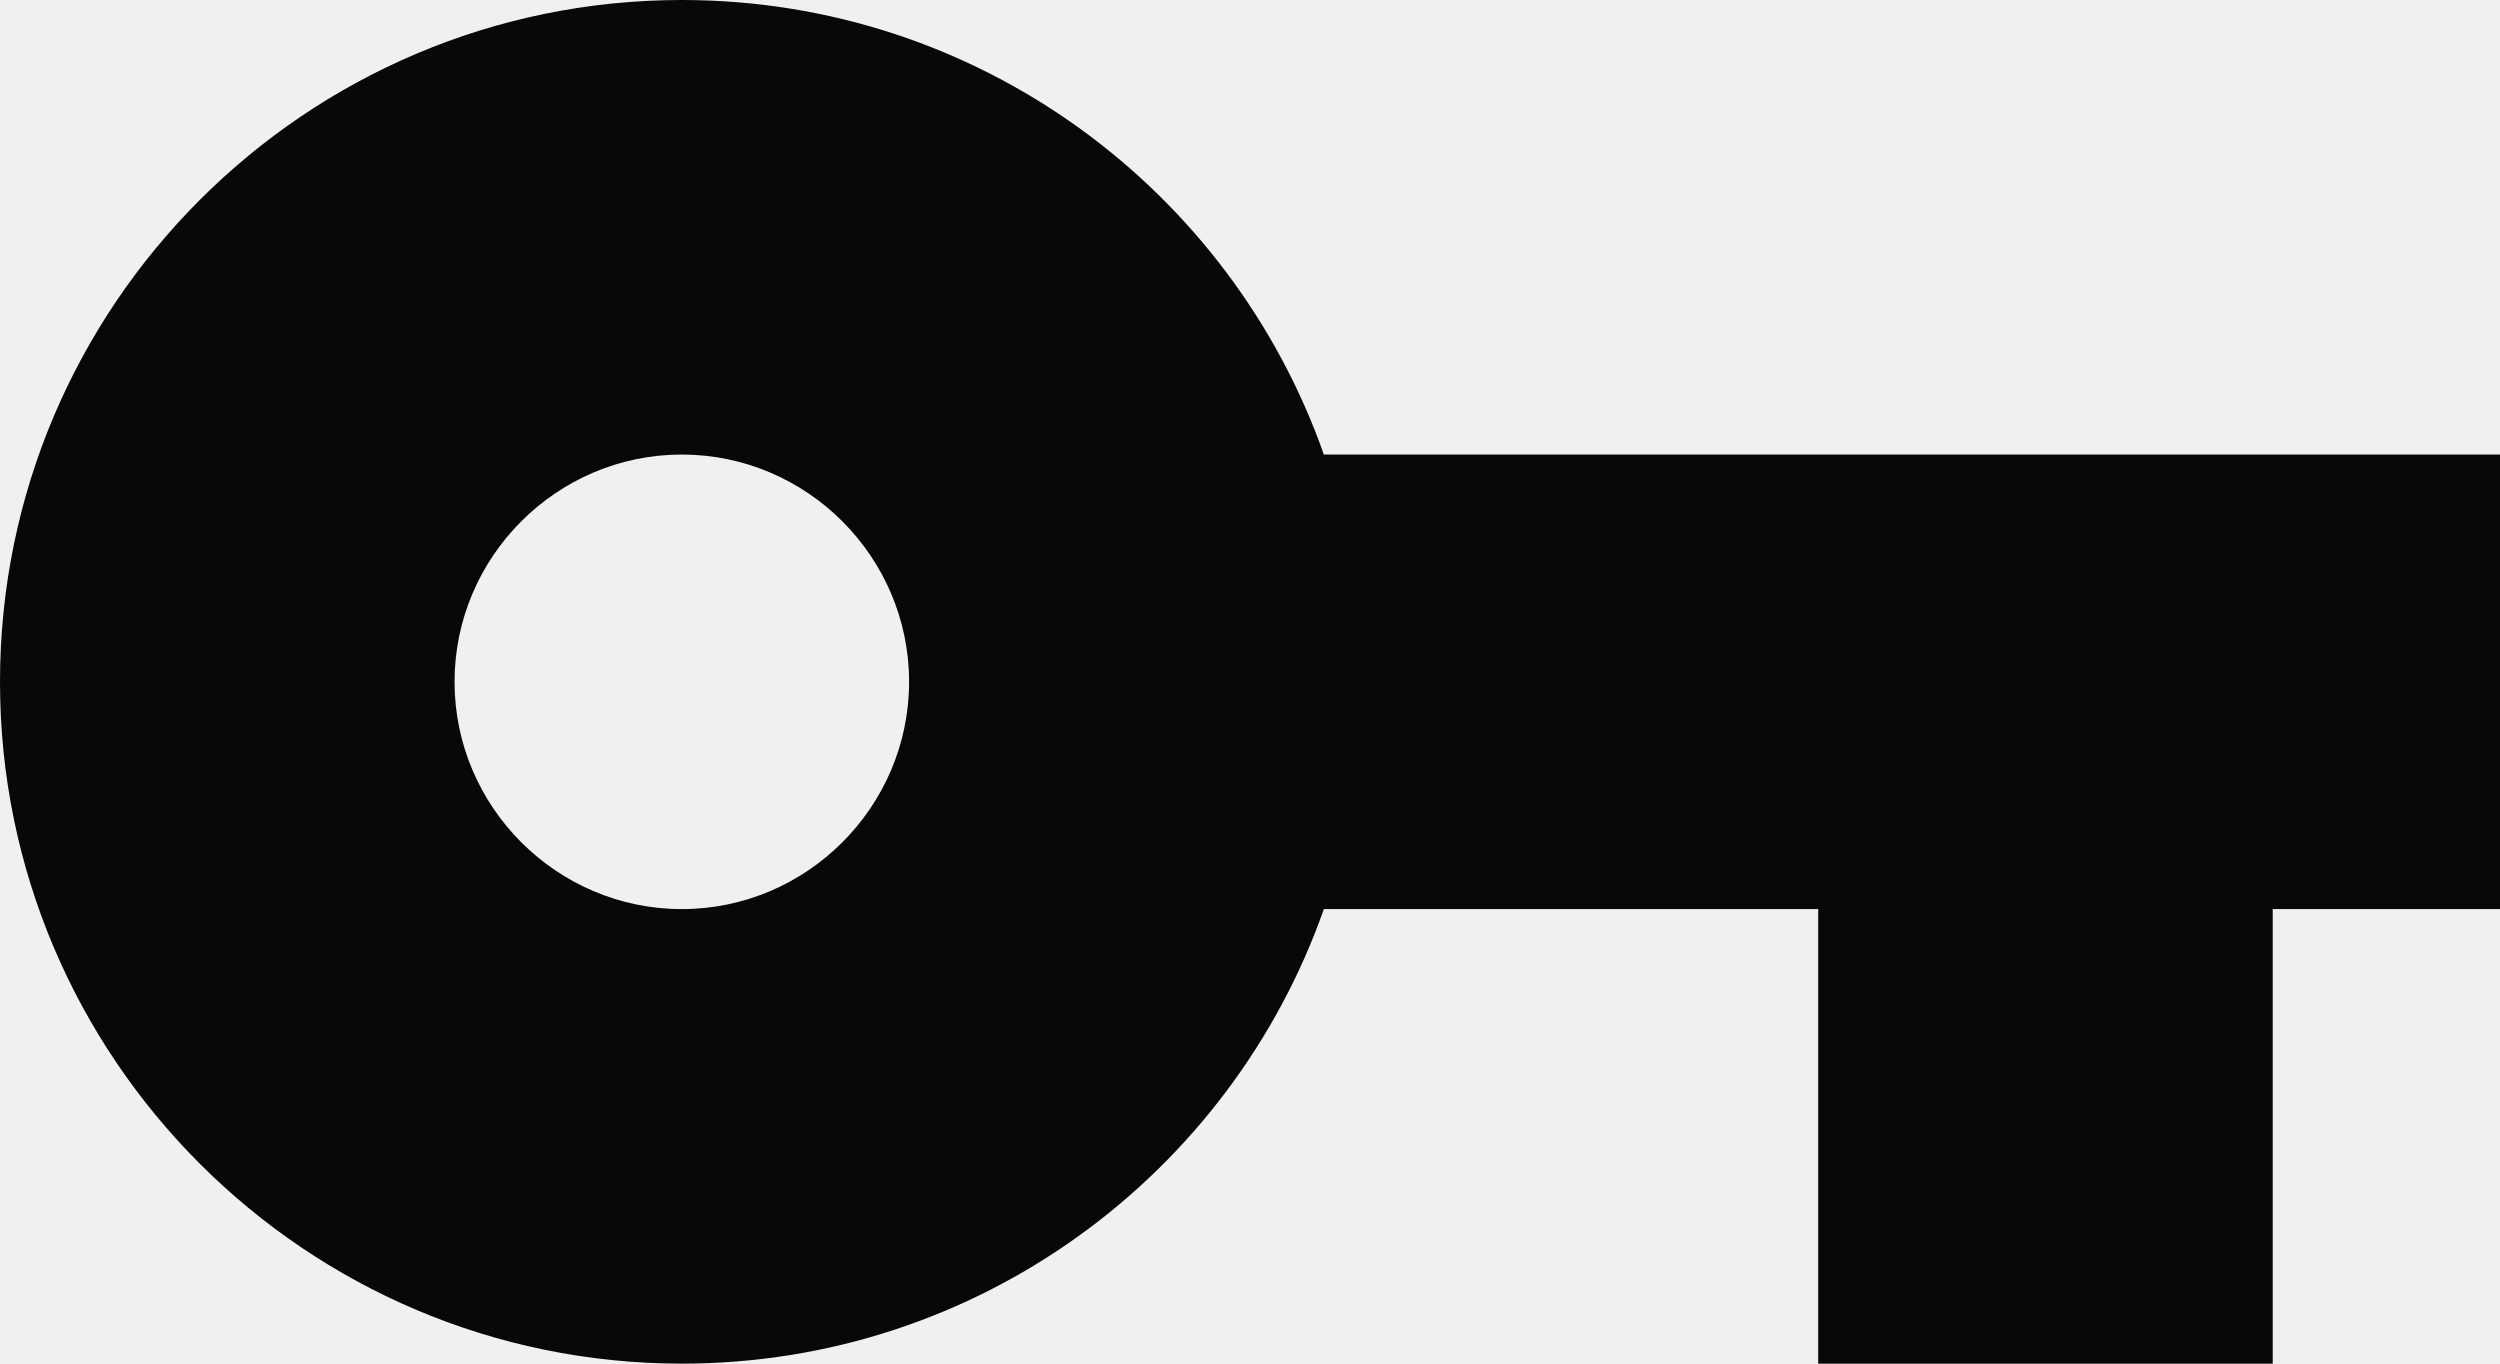
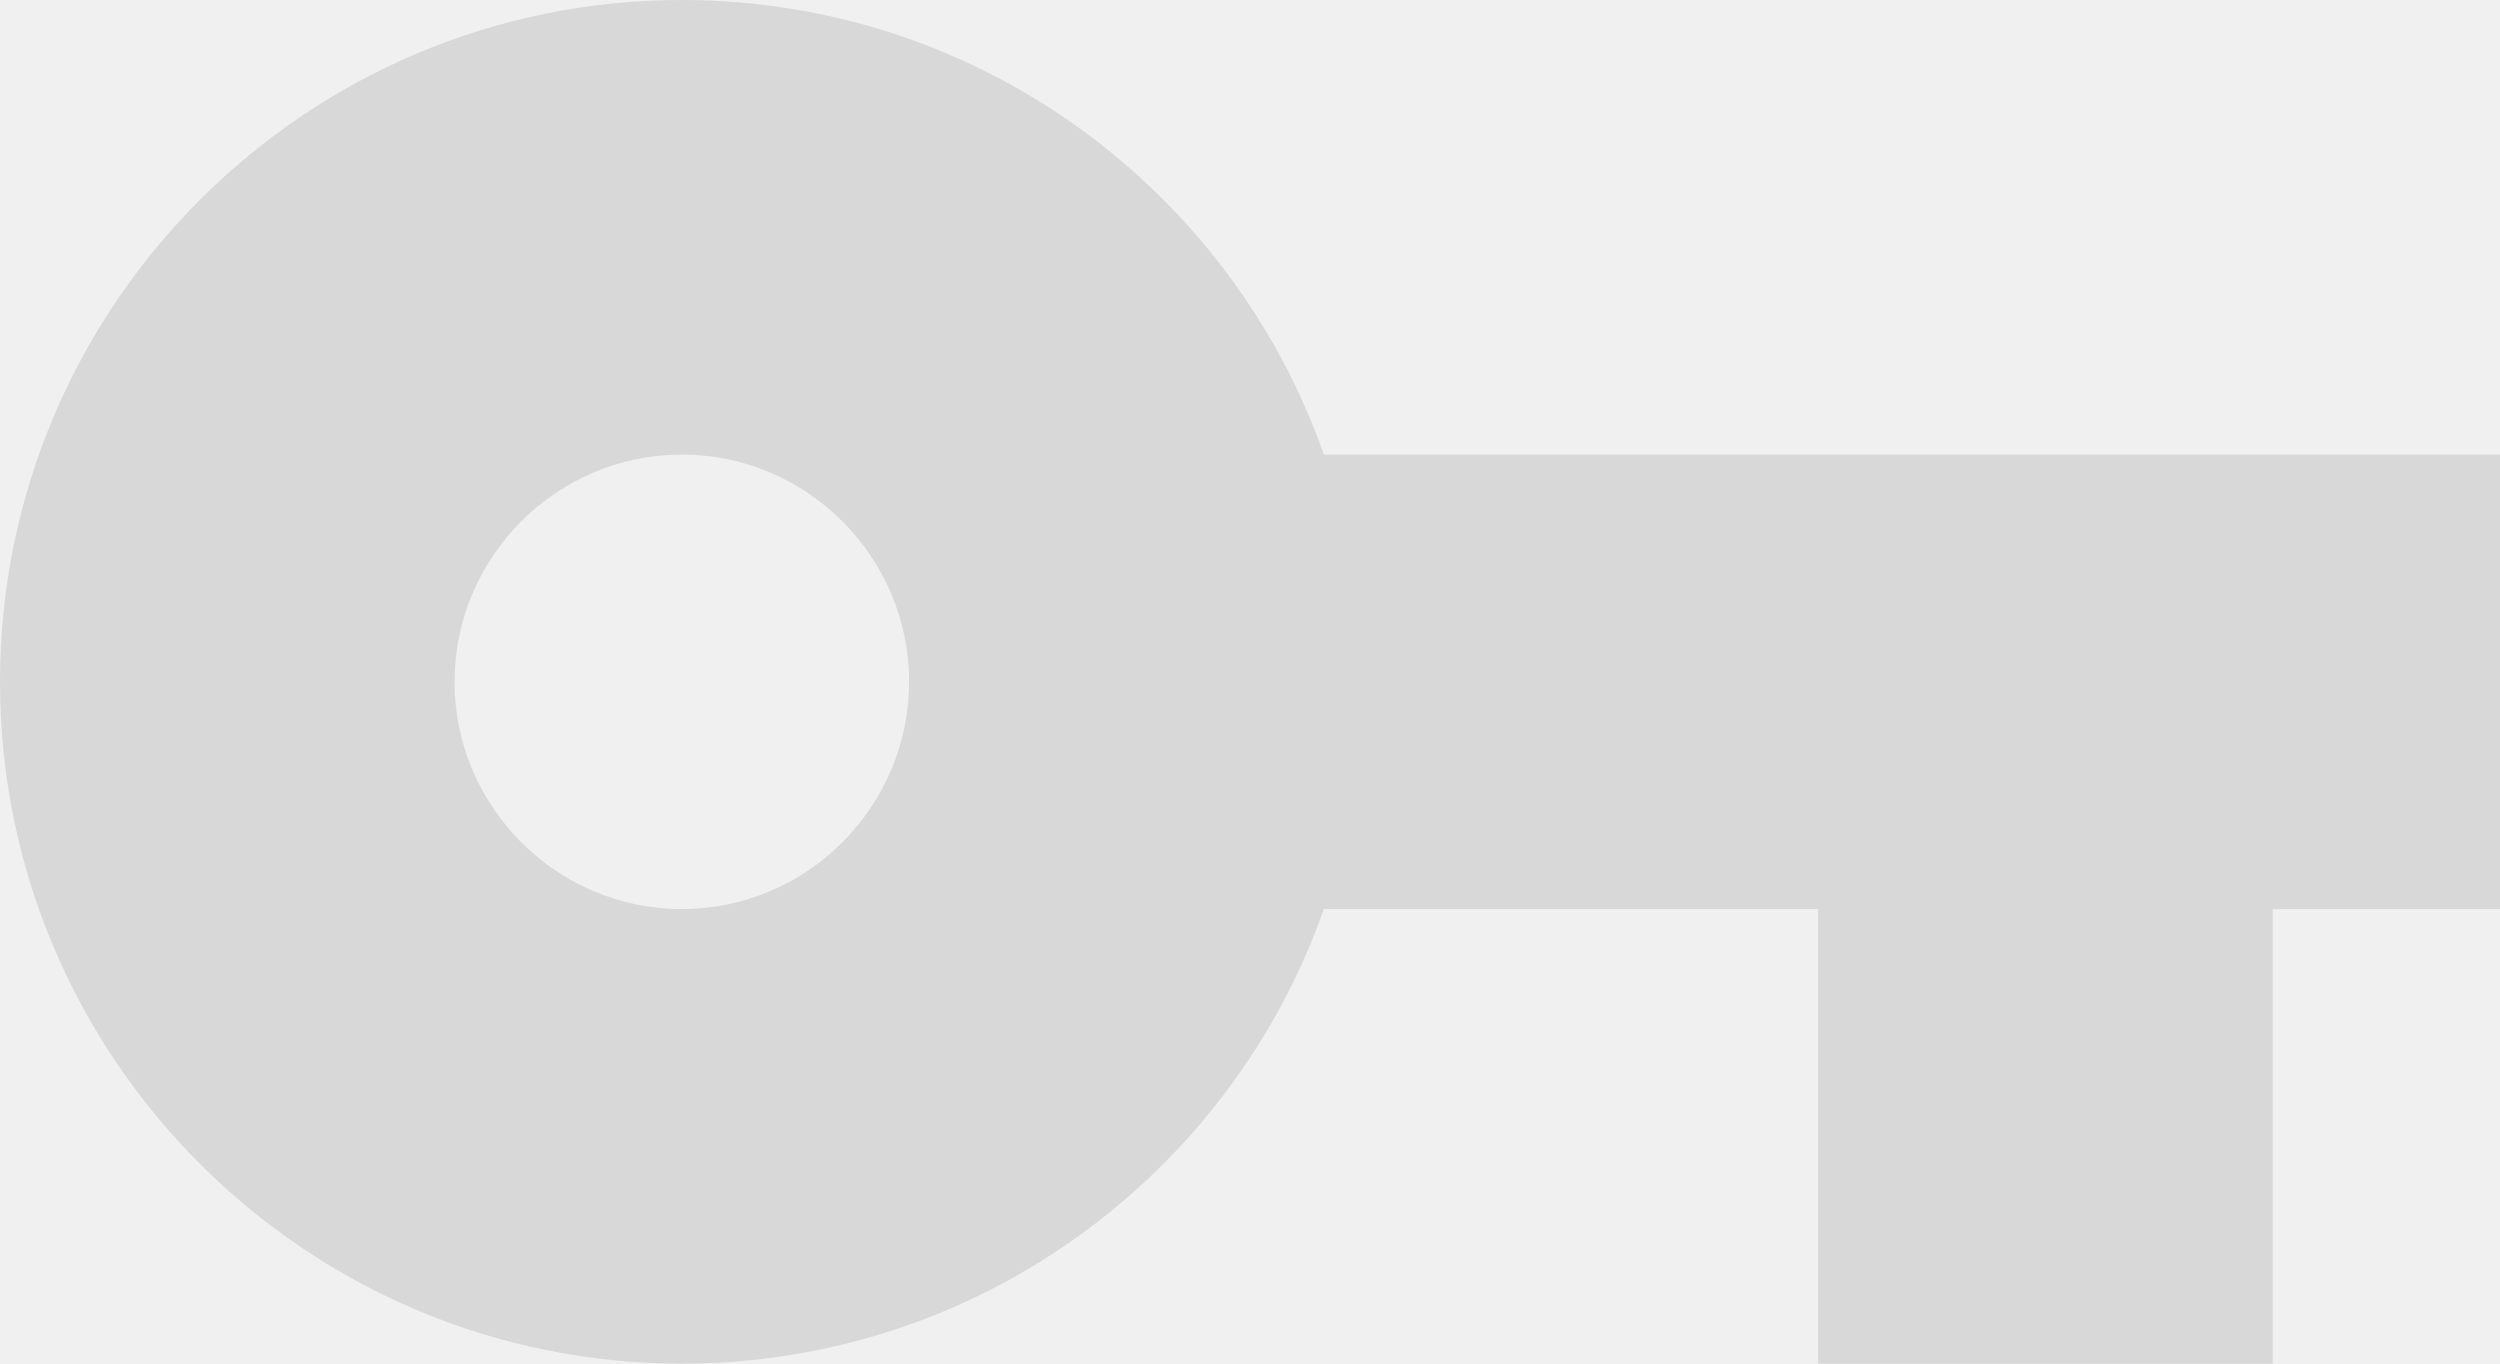
<svg xmlns="http://www.w3.org/2000/svg" xmlns:xlink="http://www.w3.org/1999/xlink" width="22" height="12" viewBox="0 0 22 12">
  <defs>
    <path id="key-a" d="M11.65,4 C10.83,1.67 8.61,-2.99999998e-08 6,-2.99999998e-08 C2.69,-2.99999998e-08 -4.6e-08,2.69 -4.6e-08,6 C-4.6e-08,9.31 2.69,12 6,12 C8.61,12 10.83,10.33 11.65,8 L16,8 L16,12 L20,12 L20,8 L22,8 L22,4 L11.65,4 Z M6,8 C4.9,8 4,7.1 4,6 C4,4.9 4.9,4 6,4 C7.1,4 8,4.9 8,6 C8,7.1 7.1,8 6,8 Z" />
  </defs>
  <g fill="none" fill-rule="evenodd" transform="translate(-1 -6)">
    <polygon points="0 0 24 0 24 24 0 24" />
    <g transform="translate(1 6)">
      <mask id="key-b" fill="#fff">
        <use xlink:href="#key-a" />
      </mask>
-       <rect width="24" height="24" x="-1" y="-6" fill="#080808" mask="url(#key-b)" />
+       <rect width="24" height="24" x="-1" y="-6" fill="#D8D8D8" mask="url(#key-b)" />
    </g>
  </g>
</svg>
